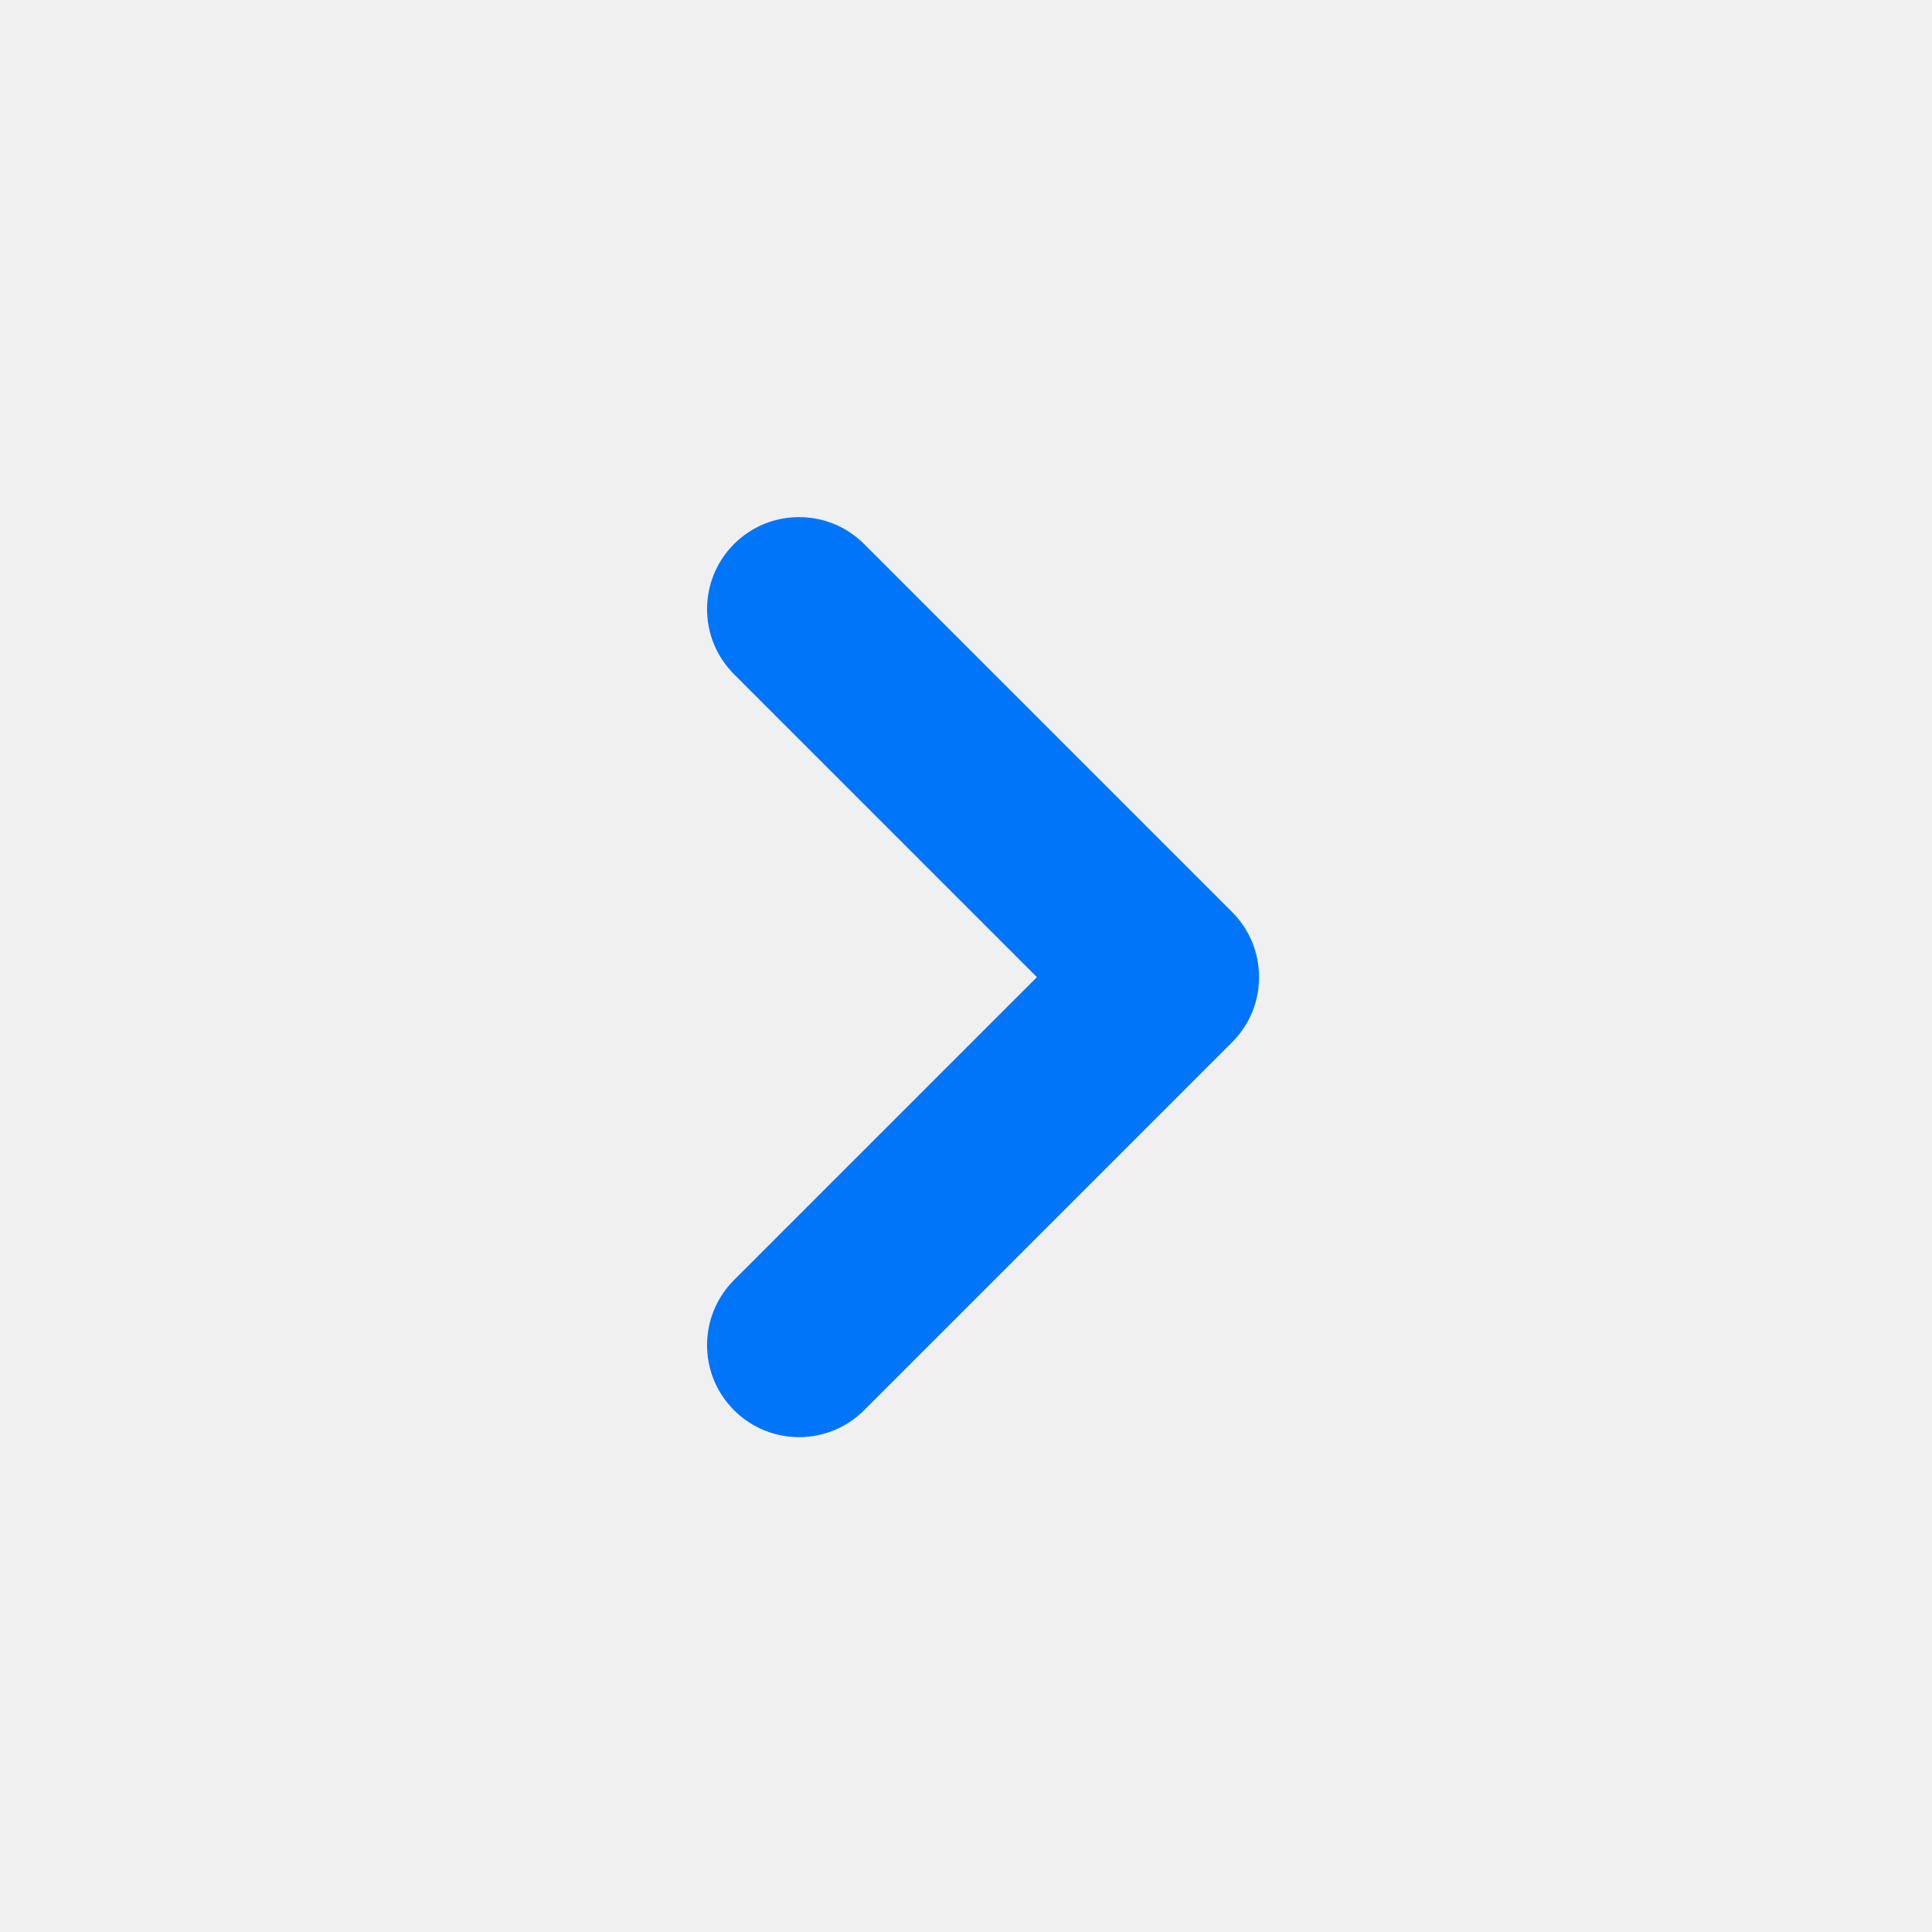
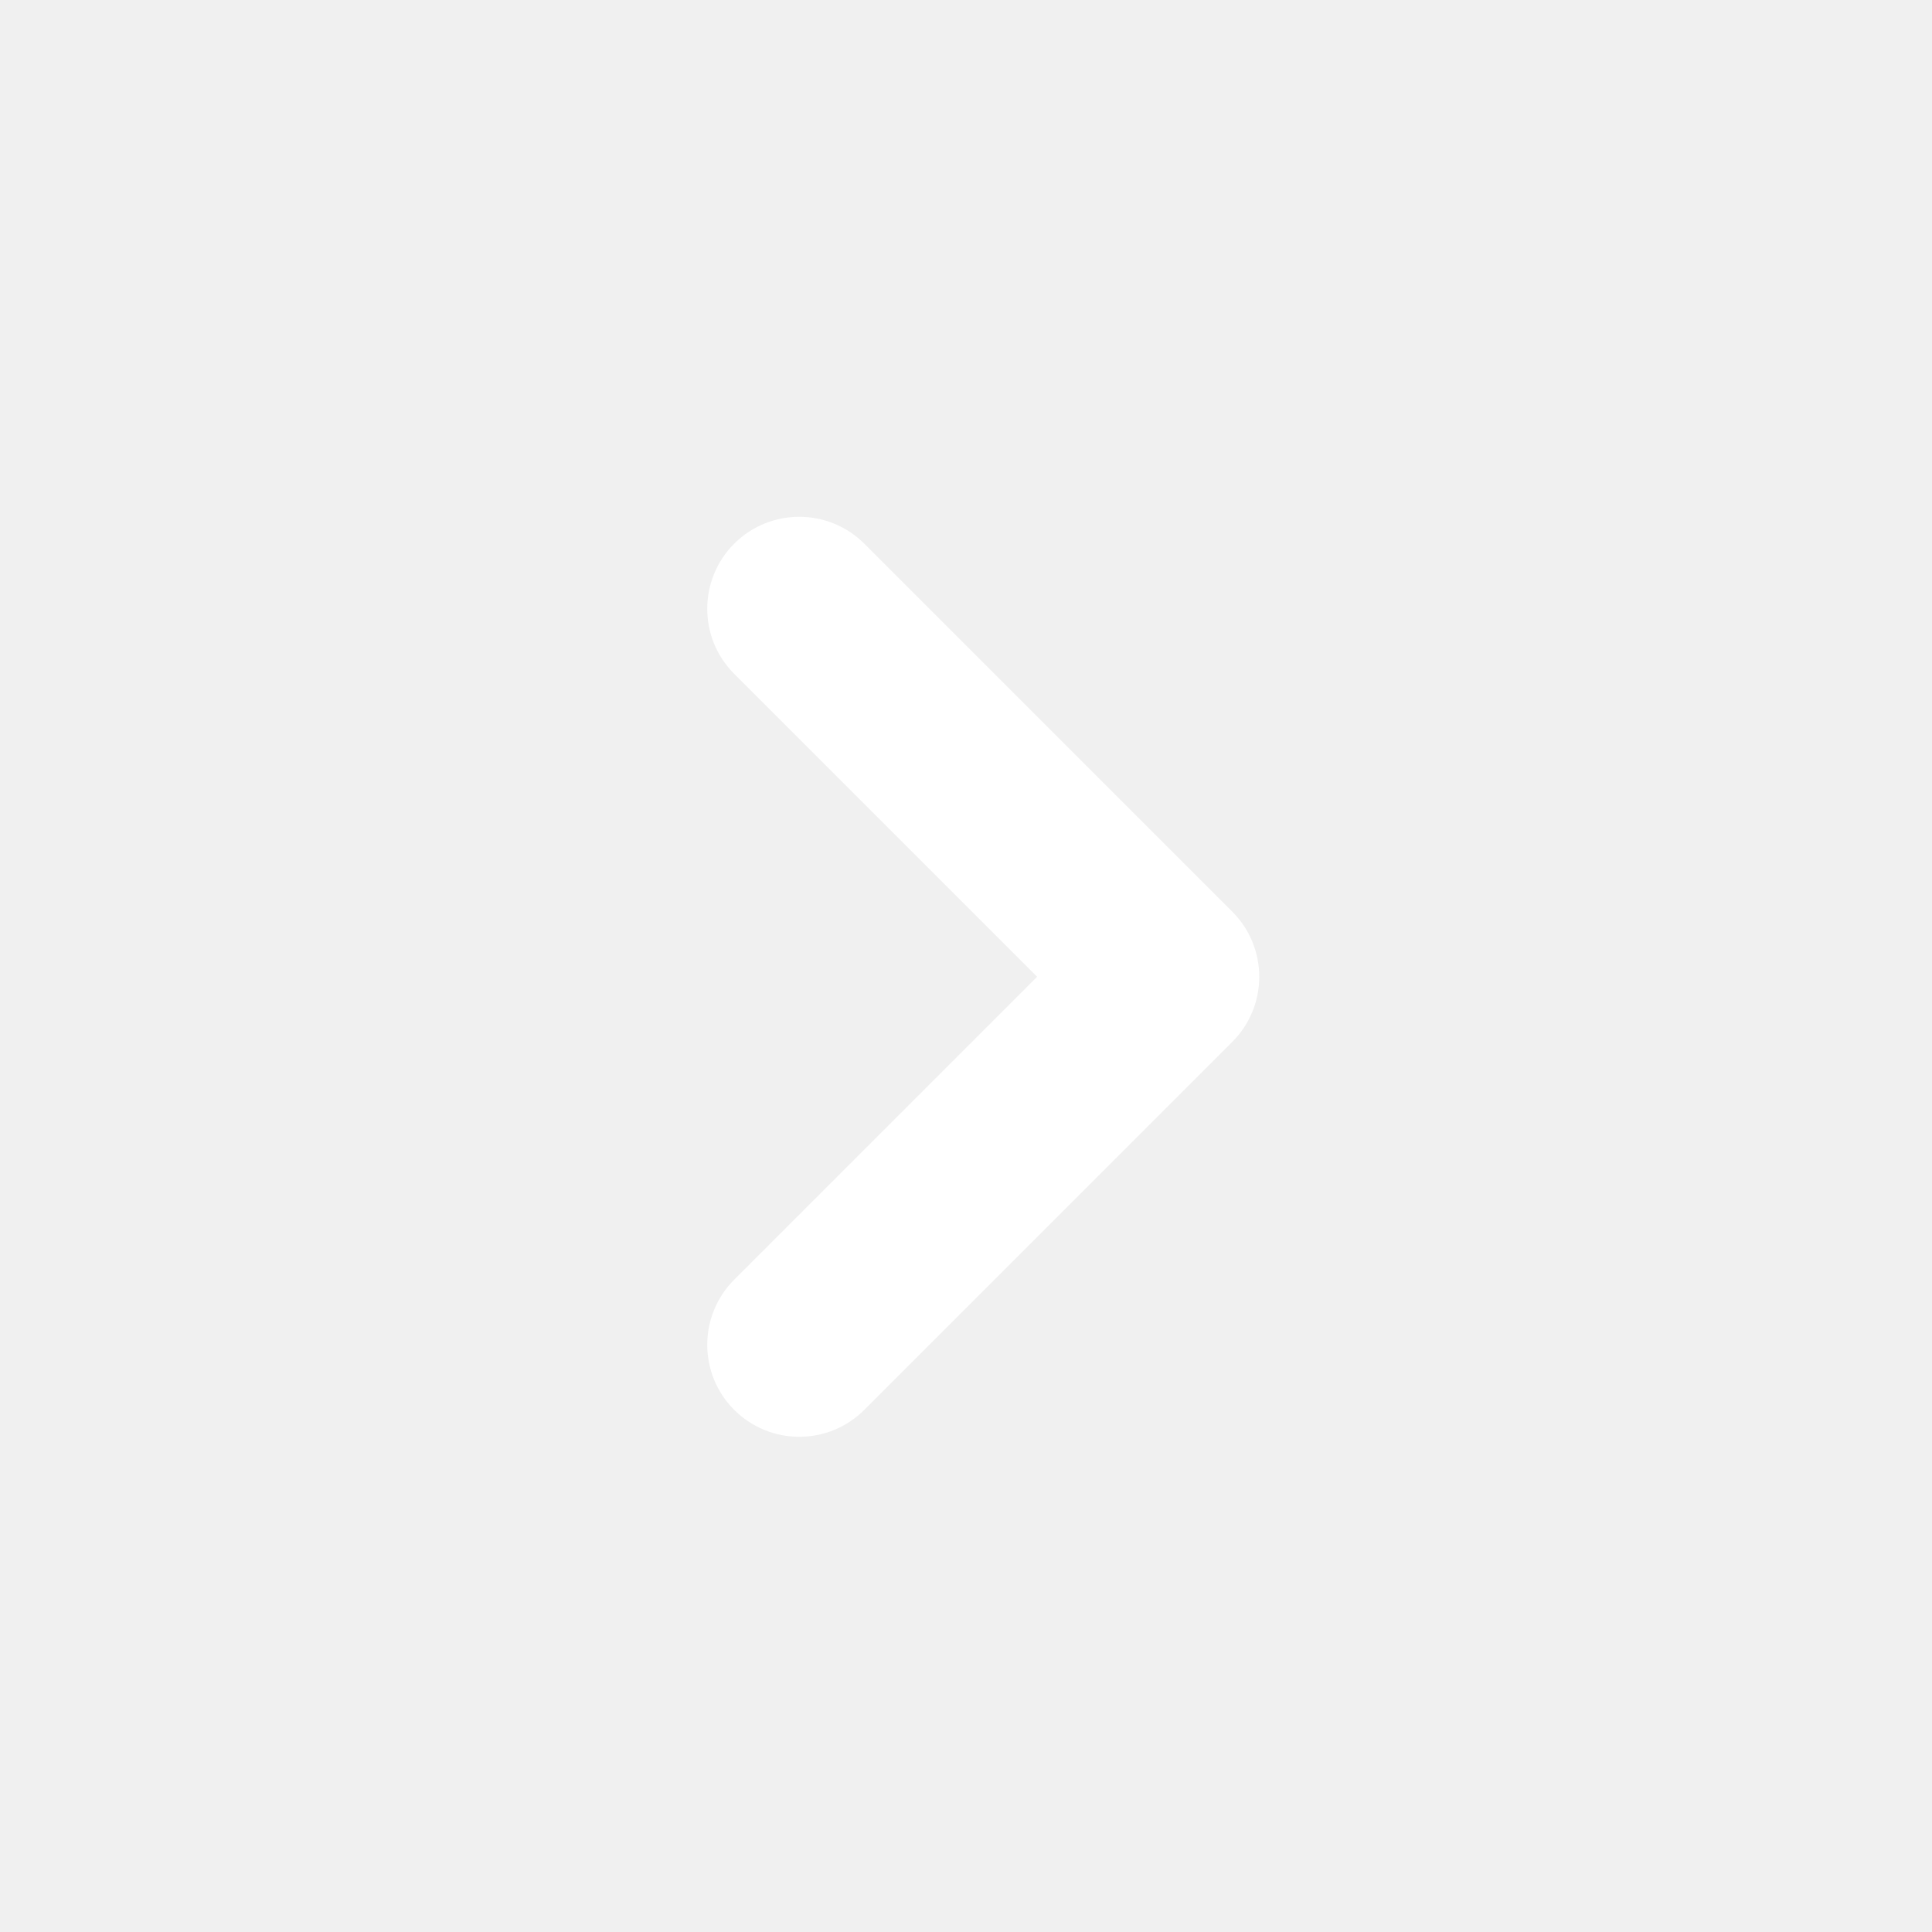
<svg xmlns="http://www.w3.org/2000/svg" width="21" height="21" viewBox="0 0 21 21" fill="none">
-   <path fill-rule="evenodd" clip-rule="evenodd" d="M7.978 15.328C7.588 14.938 7.588 14.305 7.978 13.914L11.271 10.621L7.978 7.328C7.588 6.938 7.588 6.305 7.978 5.914C8.369 5.523 9.002 5.523 9.393 5.914L13.393 9.914C13.783 10.305 13.783 10.938 13.393 11.328L9.393 15.328C9.002 15.719 8.369 15.719 7.978 15.328Z" fill="#0075FA" />
+   <path fill-rule="evenodd" clip-rule="evenodd" d="M7.98 15.324C7.59 14.934 7.59 14.301 7.98 13.91L11.273 10.617L7.98 7.324C7.59 6.934 7.59 6.301 7.98 5.91C8.371 5.52 9.004 5.52 9.395 5.91L13.395 9.91C13.785 10.301 13.785 10.934 13.395 11.324L9.395 15.324C9.004 15.715 8.371 15.715 7.98 15.324Z" fill="white" />
</svg>
